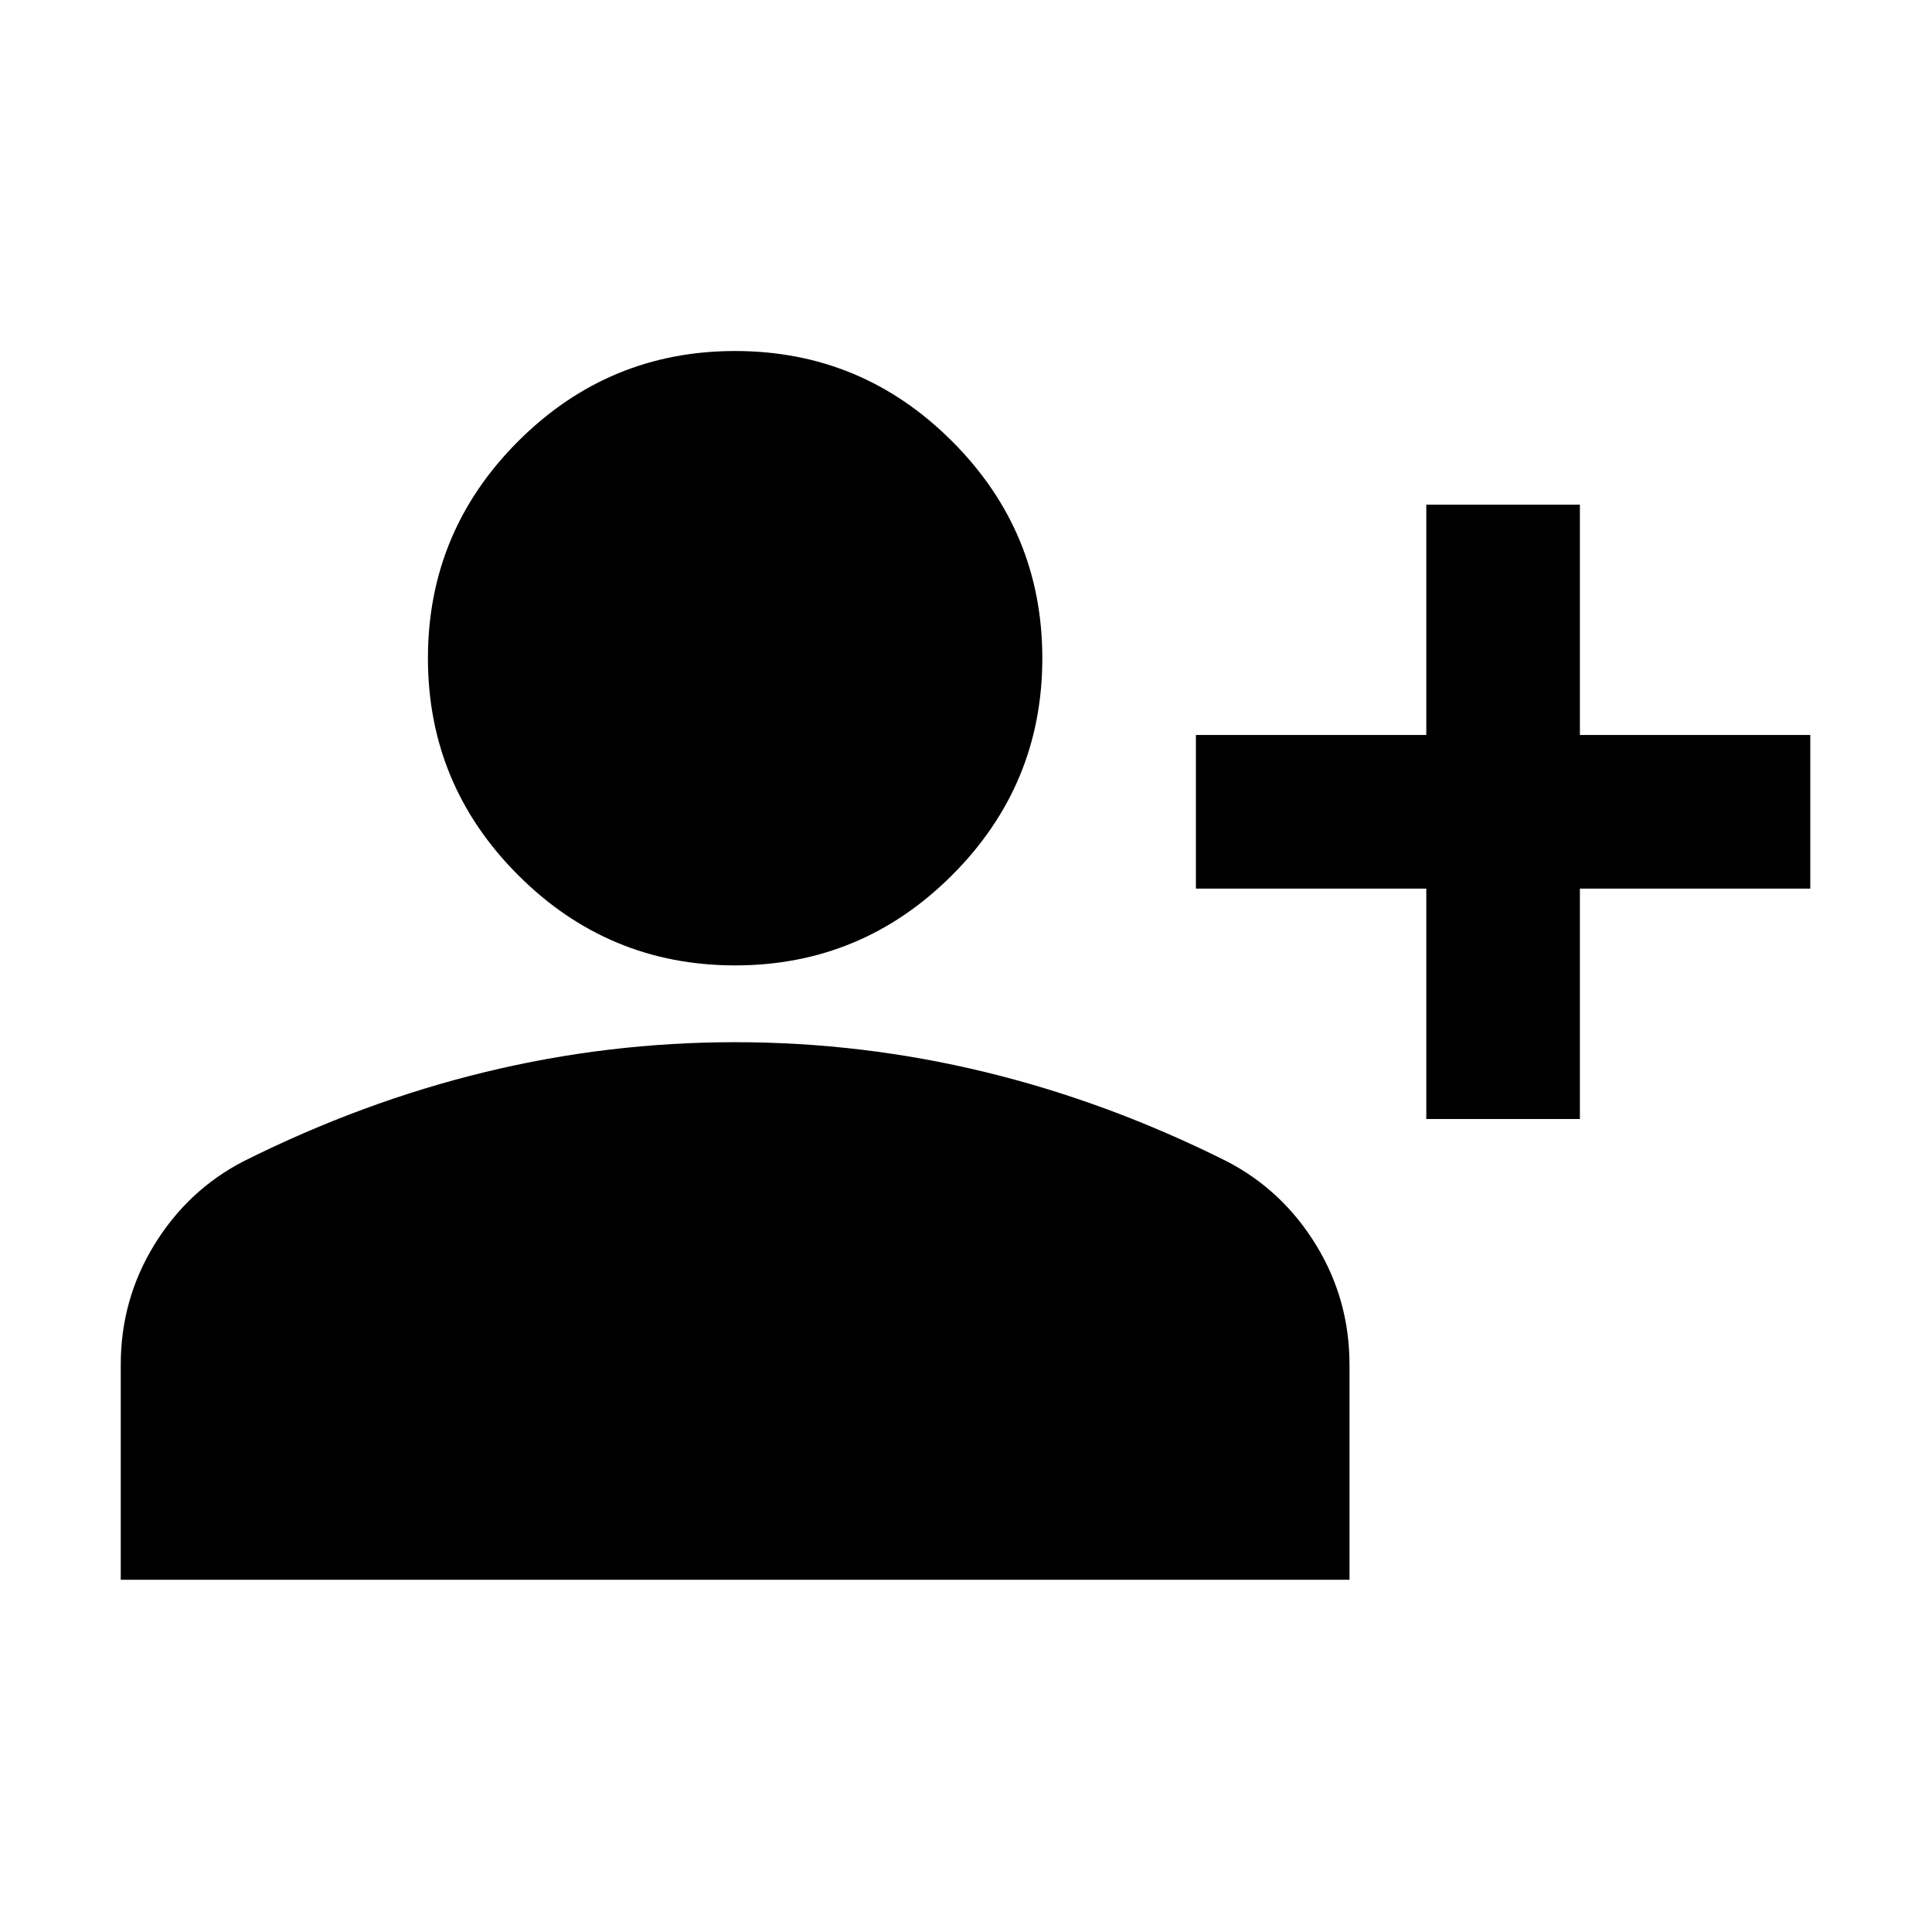
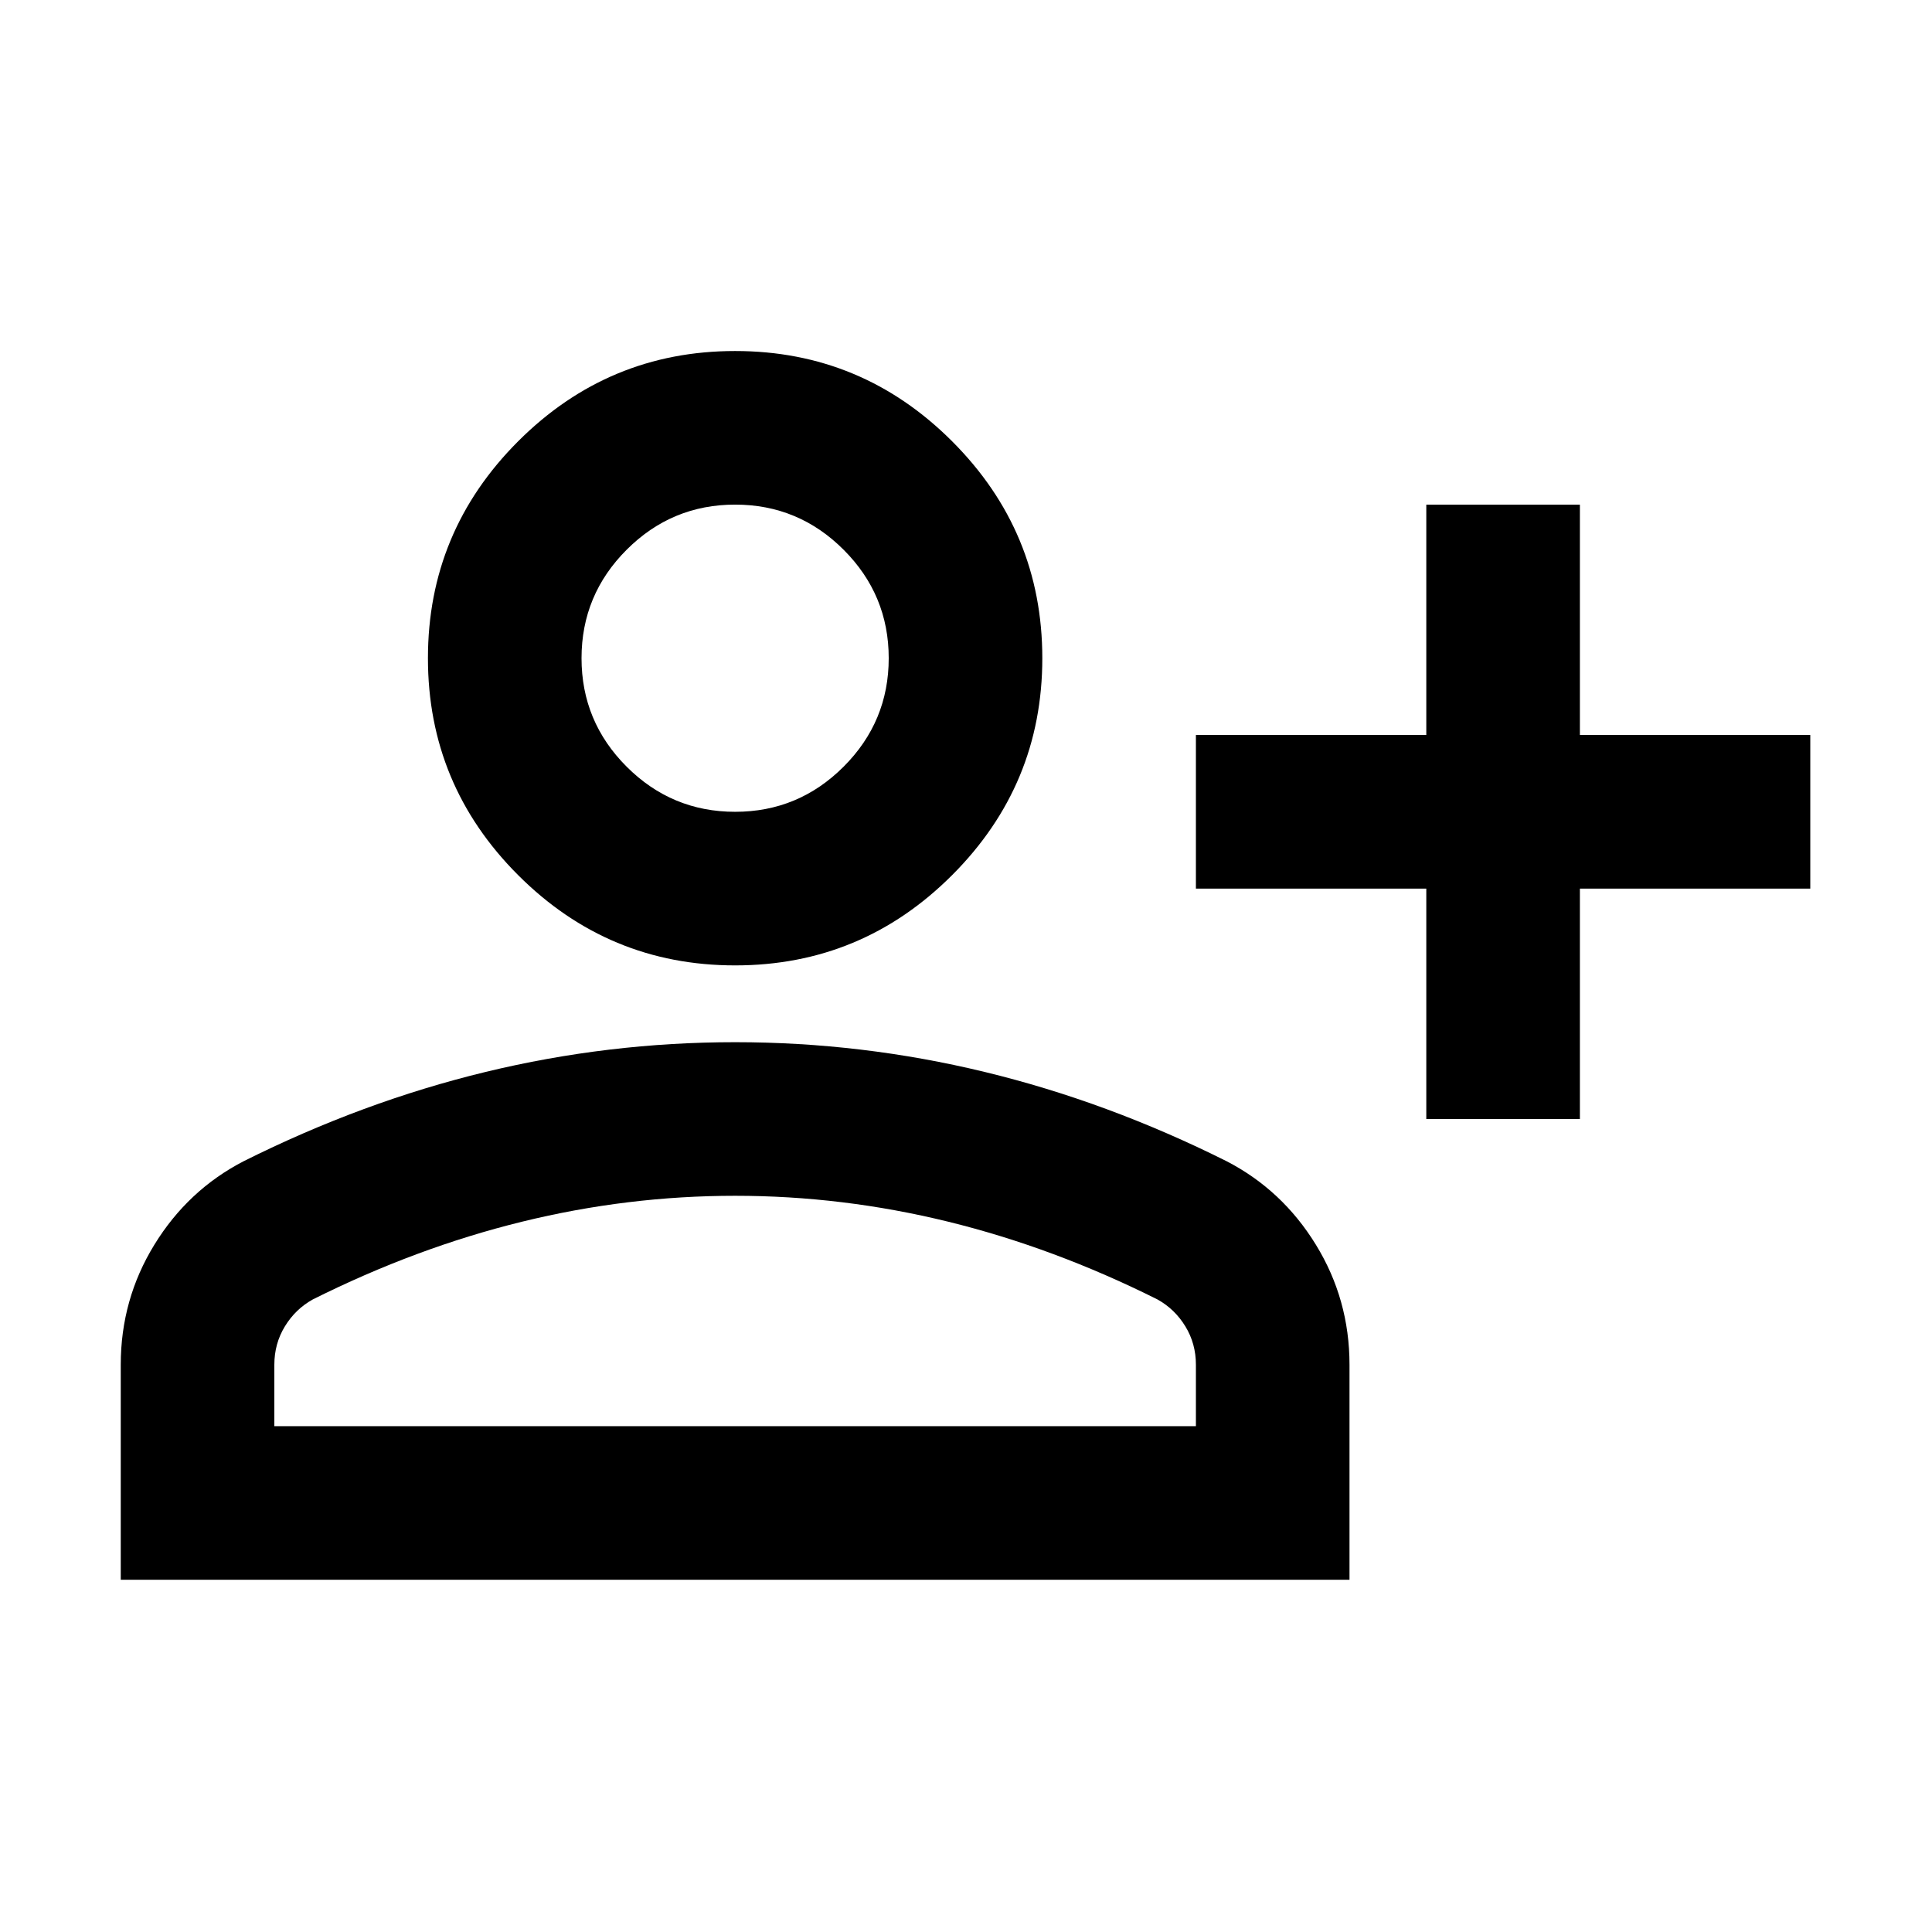
<svg xmlns="http://www.w3.org/2000/svg" xml:space="preserve" style="fill-rule:evenodd;clip-rule:evenodd;stroke-linejoin:round;stroke-miterlimit:2" viewBox="0 0 16 16" width="16" height="16">
-   <path d="M720-400v-120H600v-80h120v-120h80v120h120v80H800v120h-80Zm-360-80q-66 0-113-47t-47-113q0-66 47-113t113-47q66 0 113 47t47 113q0 66-47 113t-113 47ZM40-160v-112q0-34 17.5-62.5T104-378q62-31 126-46.5T360-440q66 0 130 15.5T616-378q29 15 46.5 43.5T680-272v112H40Z" style="fill-rule:nonzero" transform="matrix(.0159 0 0 .0159 .364 15.627)" />
+   <path d="M720-400v-120H600v-80h120v-120h80v120h120v80H800v120h-80Zm-360-80c-44 0-81.667-15.667-113-47s-47-69-47-113 15.667-81.667 47-113 69-47 113-47 81.667 15.667 113 47 47 69 47 113-15.667 81.667-47 113-69 47-113 47ZM40-160v-112c0-22.667 5.833-43.5 17.5-62.5S84.667-368 104-378c41.333-20.667 83.333-36.167 126-46.5 42.667-10.333 86-15.5 130-15.5s87.333 5.167 130 15.5 84.667 25.833 126 46.5c19.333 10 34.833 24.5 46.5 43.5 11.667 19 17.5 39.833 17.5 62.5v112H40Zm80-80h480v-32c0-7.333-1.833-14-5.5-20s-8.5-10.667-14.5-14c-36-18-72.333-31.5-109-40.5S397.333-360 360-360s-74.333 4.5-111 13.5S176-324 140-306c-6 3.333-10.833 8-14.5 14s-5.5 12.667-5.5 20v32Zm240-320c22 0 40.833-7.833 56.5-23.5C432.167-599.167 440-618 440-640s-7.833-40.833-23.5-56.5C400.833-712.167 382-720 360-720s-40.833 7.833-56.5 23.5C287.833-680.833 280-662 280-640s7.833 40.833 23.5 56.5C319.167-567.833 338-560 360-560Z" style="fill-rule:nonzero" transform="matrix(.0159 0 0 .0159 .364 15.627)" />
</svg>
